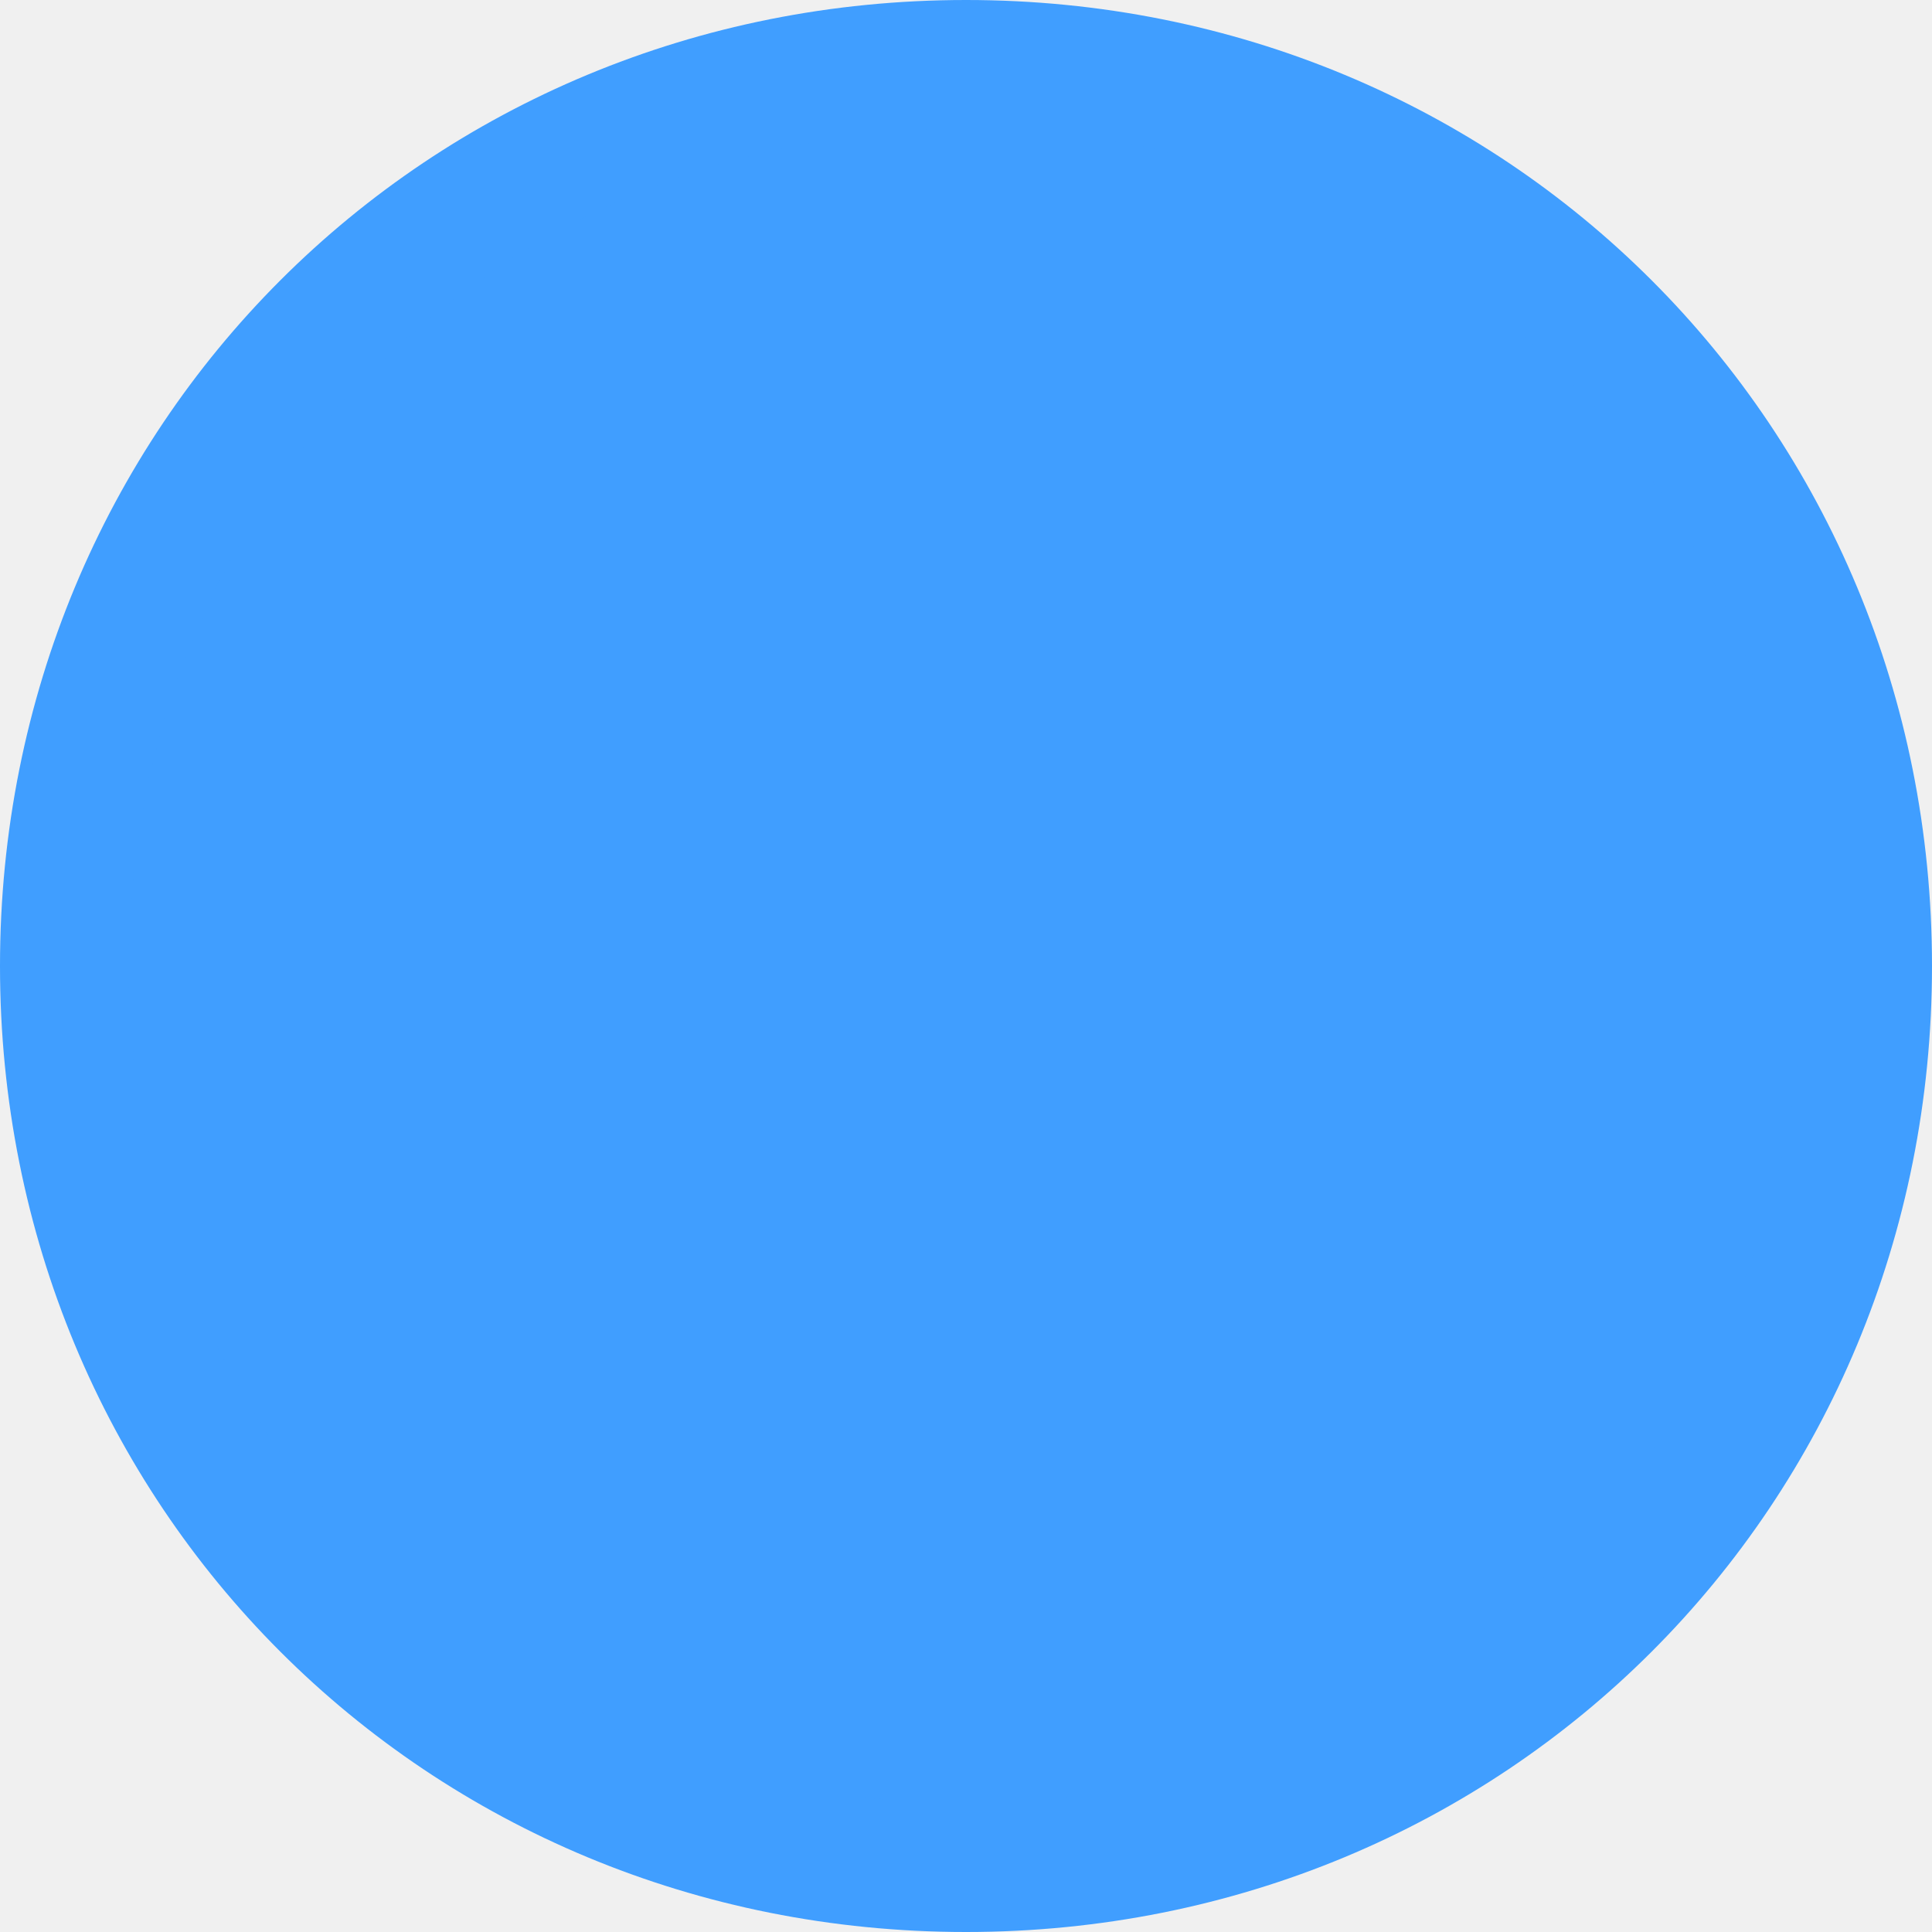
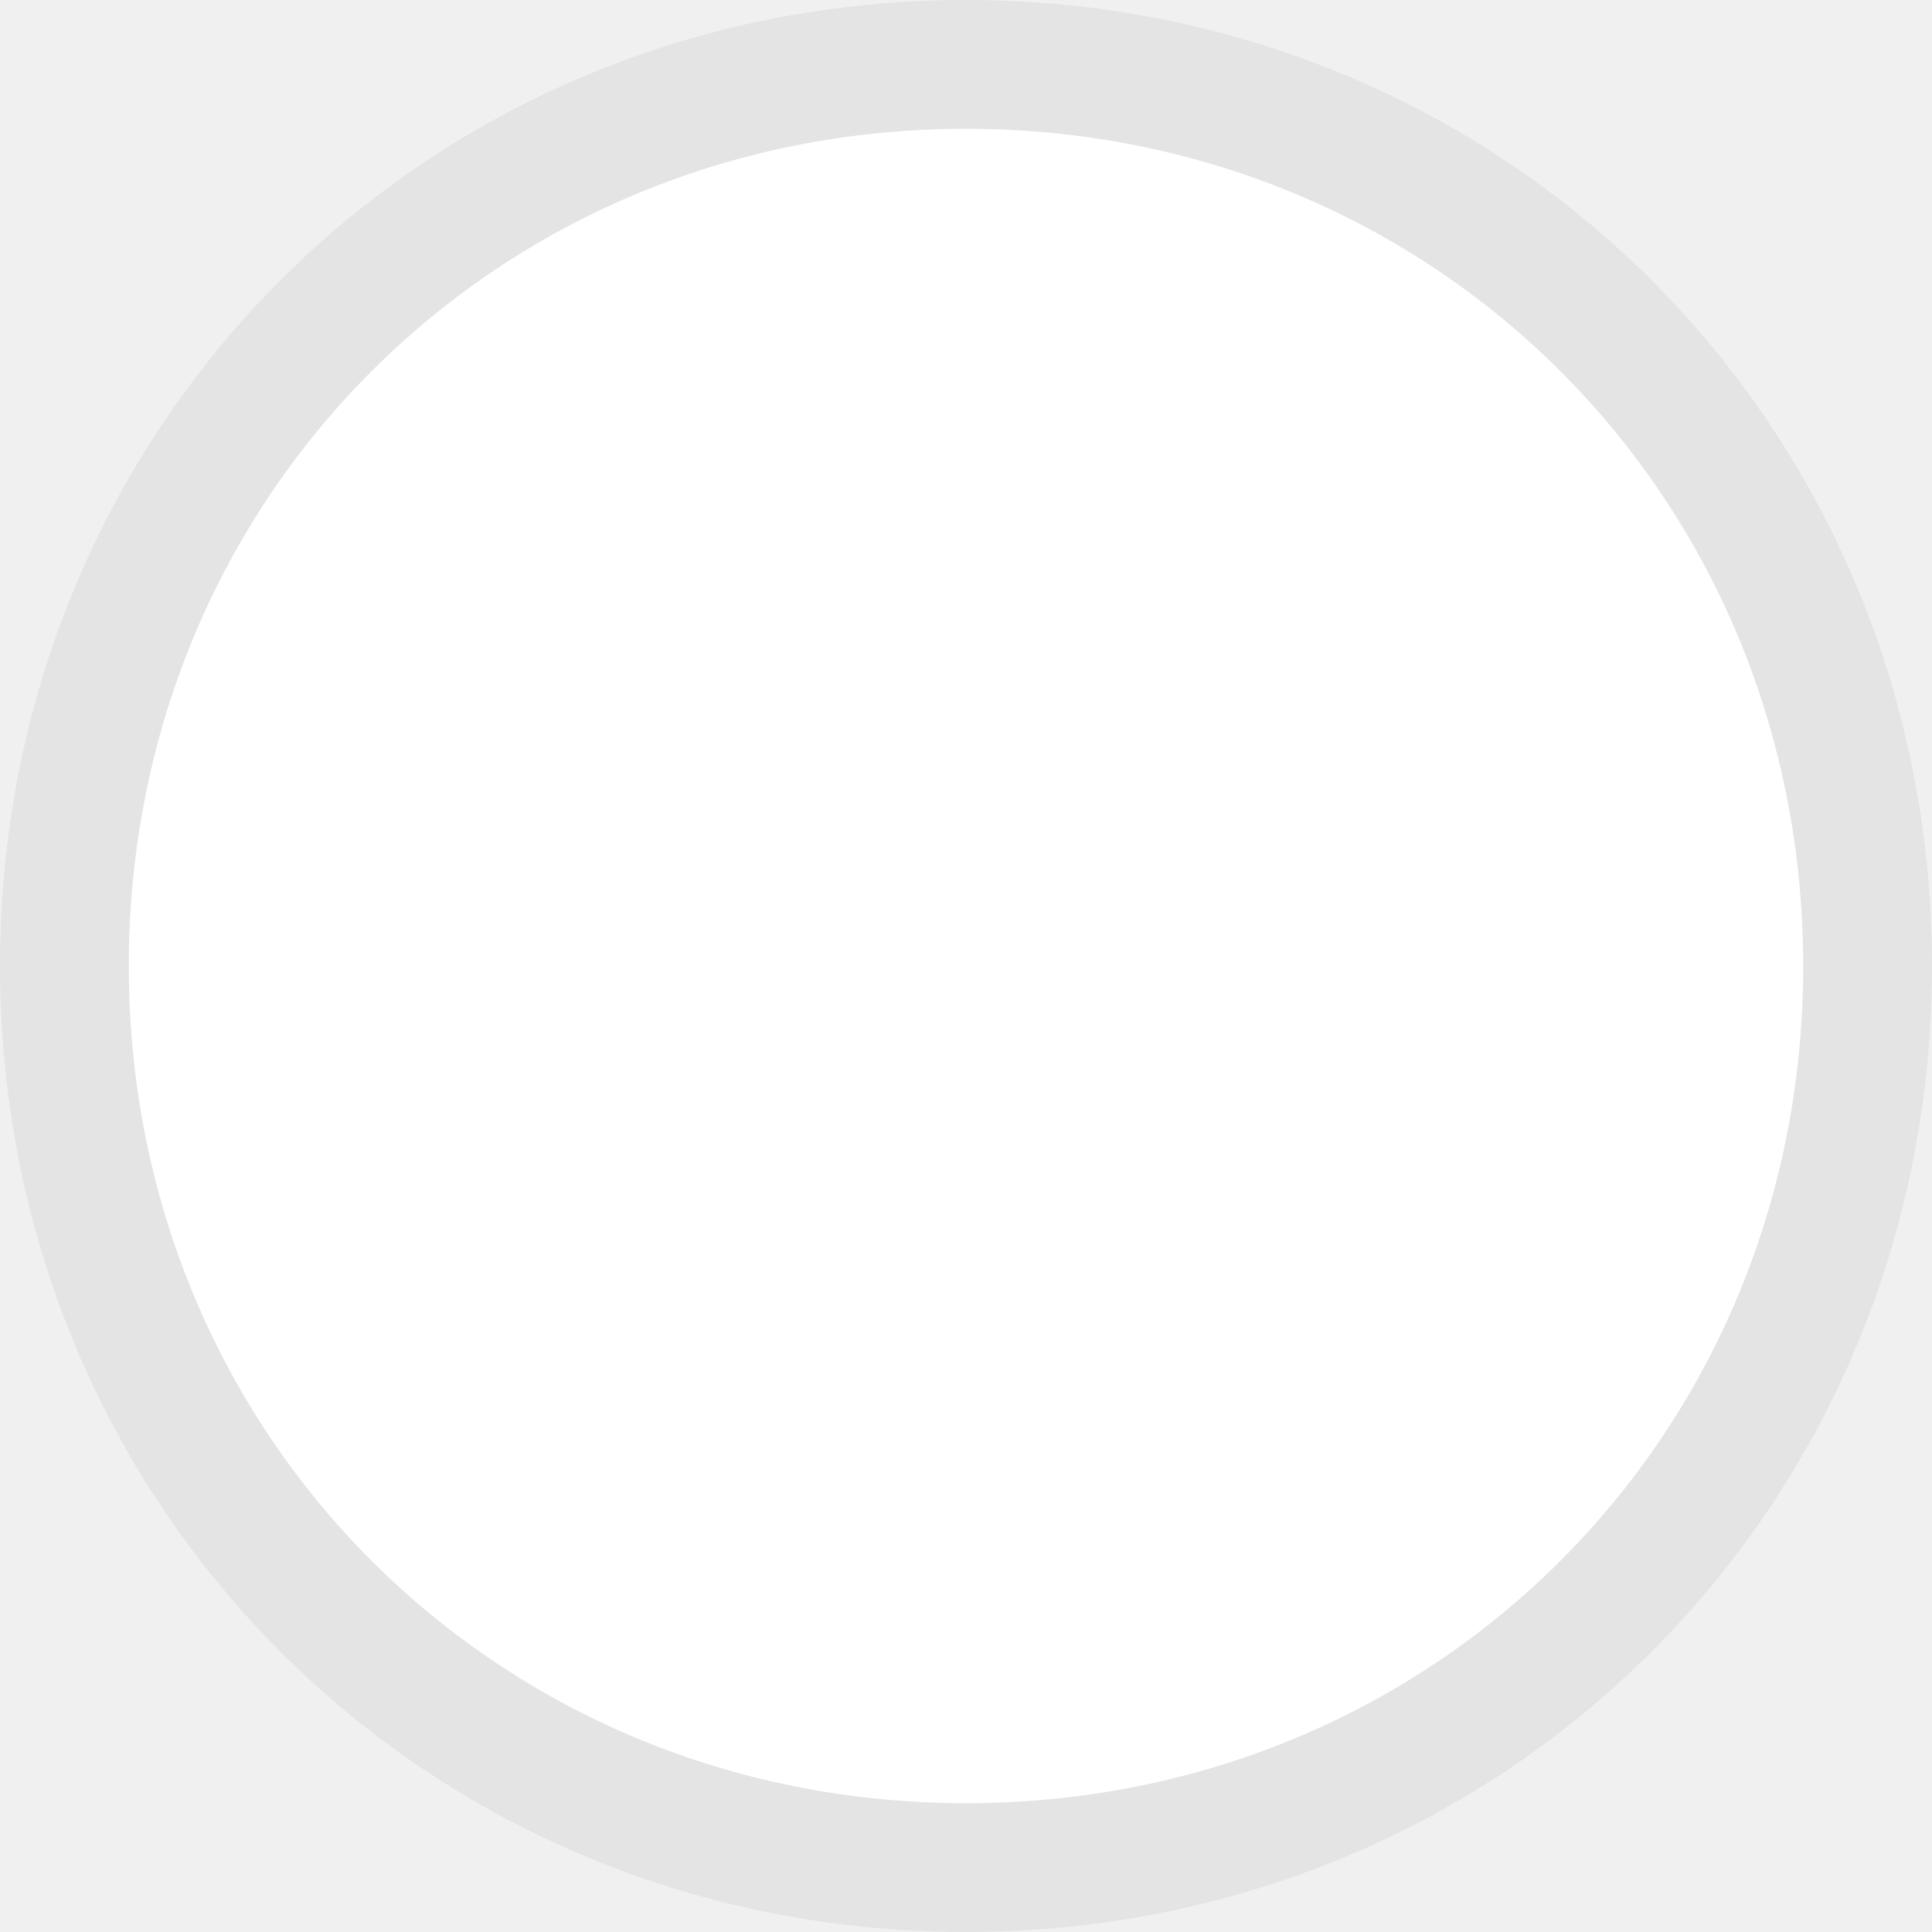
<svg xmlns="http://www.w3.org/2000/svg" version="1.1" width="30px" height="30px">
-   <g transform="matrix(1 0 0 1 -435 -181 )">
-     <path d="M 450 182  C 457.84 182  464 188.16  464 196  C 464 203.84  457.84 210  450 210  C 442.16 210  436 203.84  436 196  C 436 188.16  442.16 182  450 182  Z " fill-rule="nonzero" fill="#409eff" stroke="none" />
-     <path d="M 450 182  C 457.84 182  464 188.16  464 196  C 464 203.84  457.84 210  450 210  C 442.16 210  436 203.84  436 196  C 436 188.16  442.16 182  450 182  Z " stroke-width="2" stroke="#409eff" fill="none" />
+   <g transform="matrix(1 0 0 1 -1115 -181 )">
+     <path d="M 1130 182  C 1137.84 182  1144 188.16  1144 196  C 1144 203.84  1137.84 210  1130 210  C 1122.16 210  1116 203.84  1116 196  C 1116 188.16  1122.16 182  1130 182  Z " fill-rule="nonzero" fill="#ffffff" stroke="none" />
+     <path d="M 1130 182  C 1137.84 182  1144 188.16  1144 196  C 1144 203.84  1137.84 210  1130 210  C 1122.16 210  1116 203.84  1116 196  C 1116 188.16  1122.16 182  1130 182  Z " stroke-width="2" stroke="#e4e4e4" fill="none" />
  </g>
</svg>
